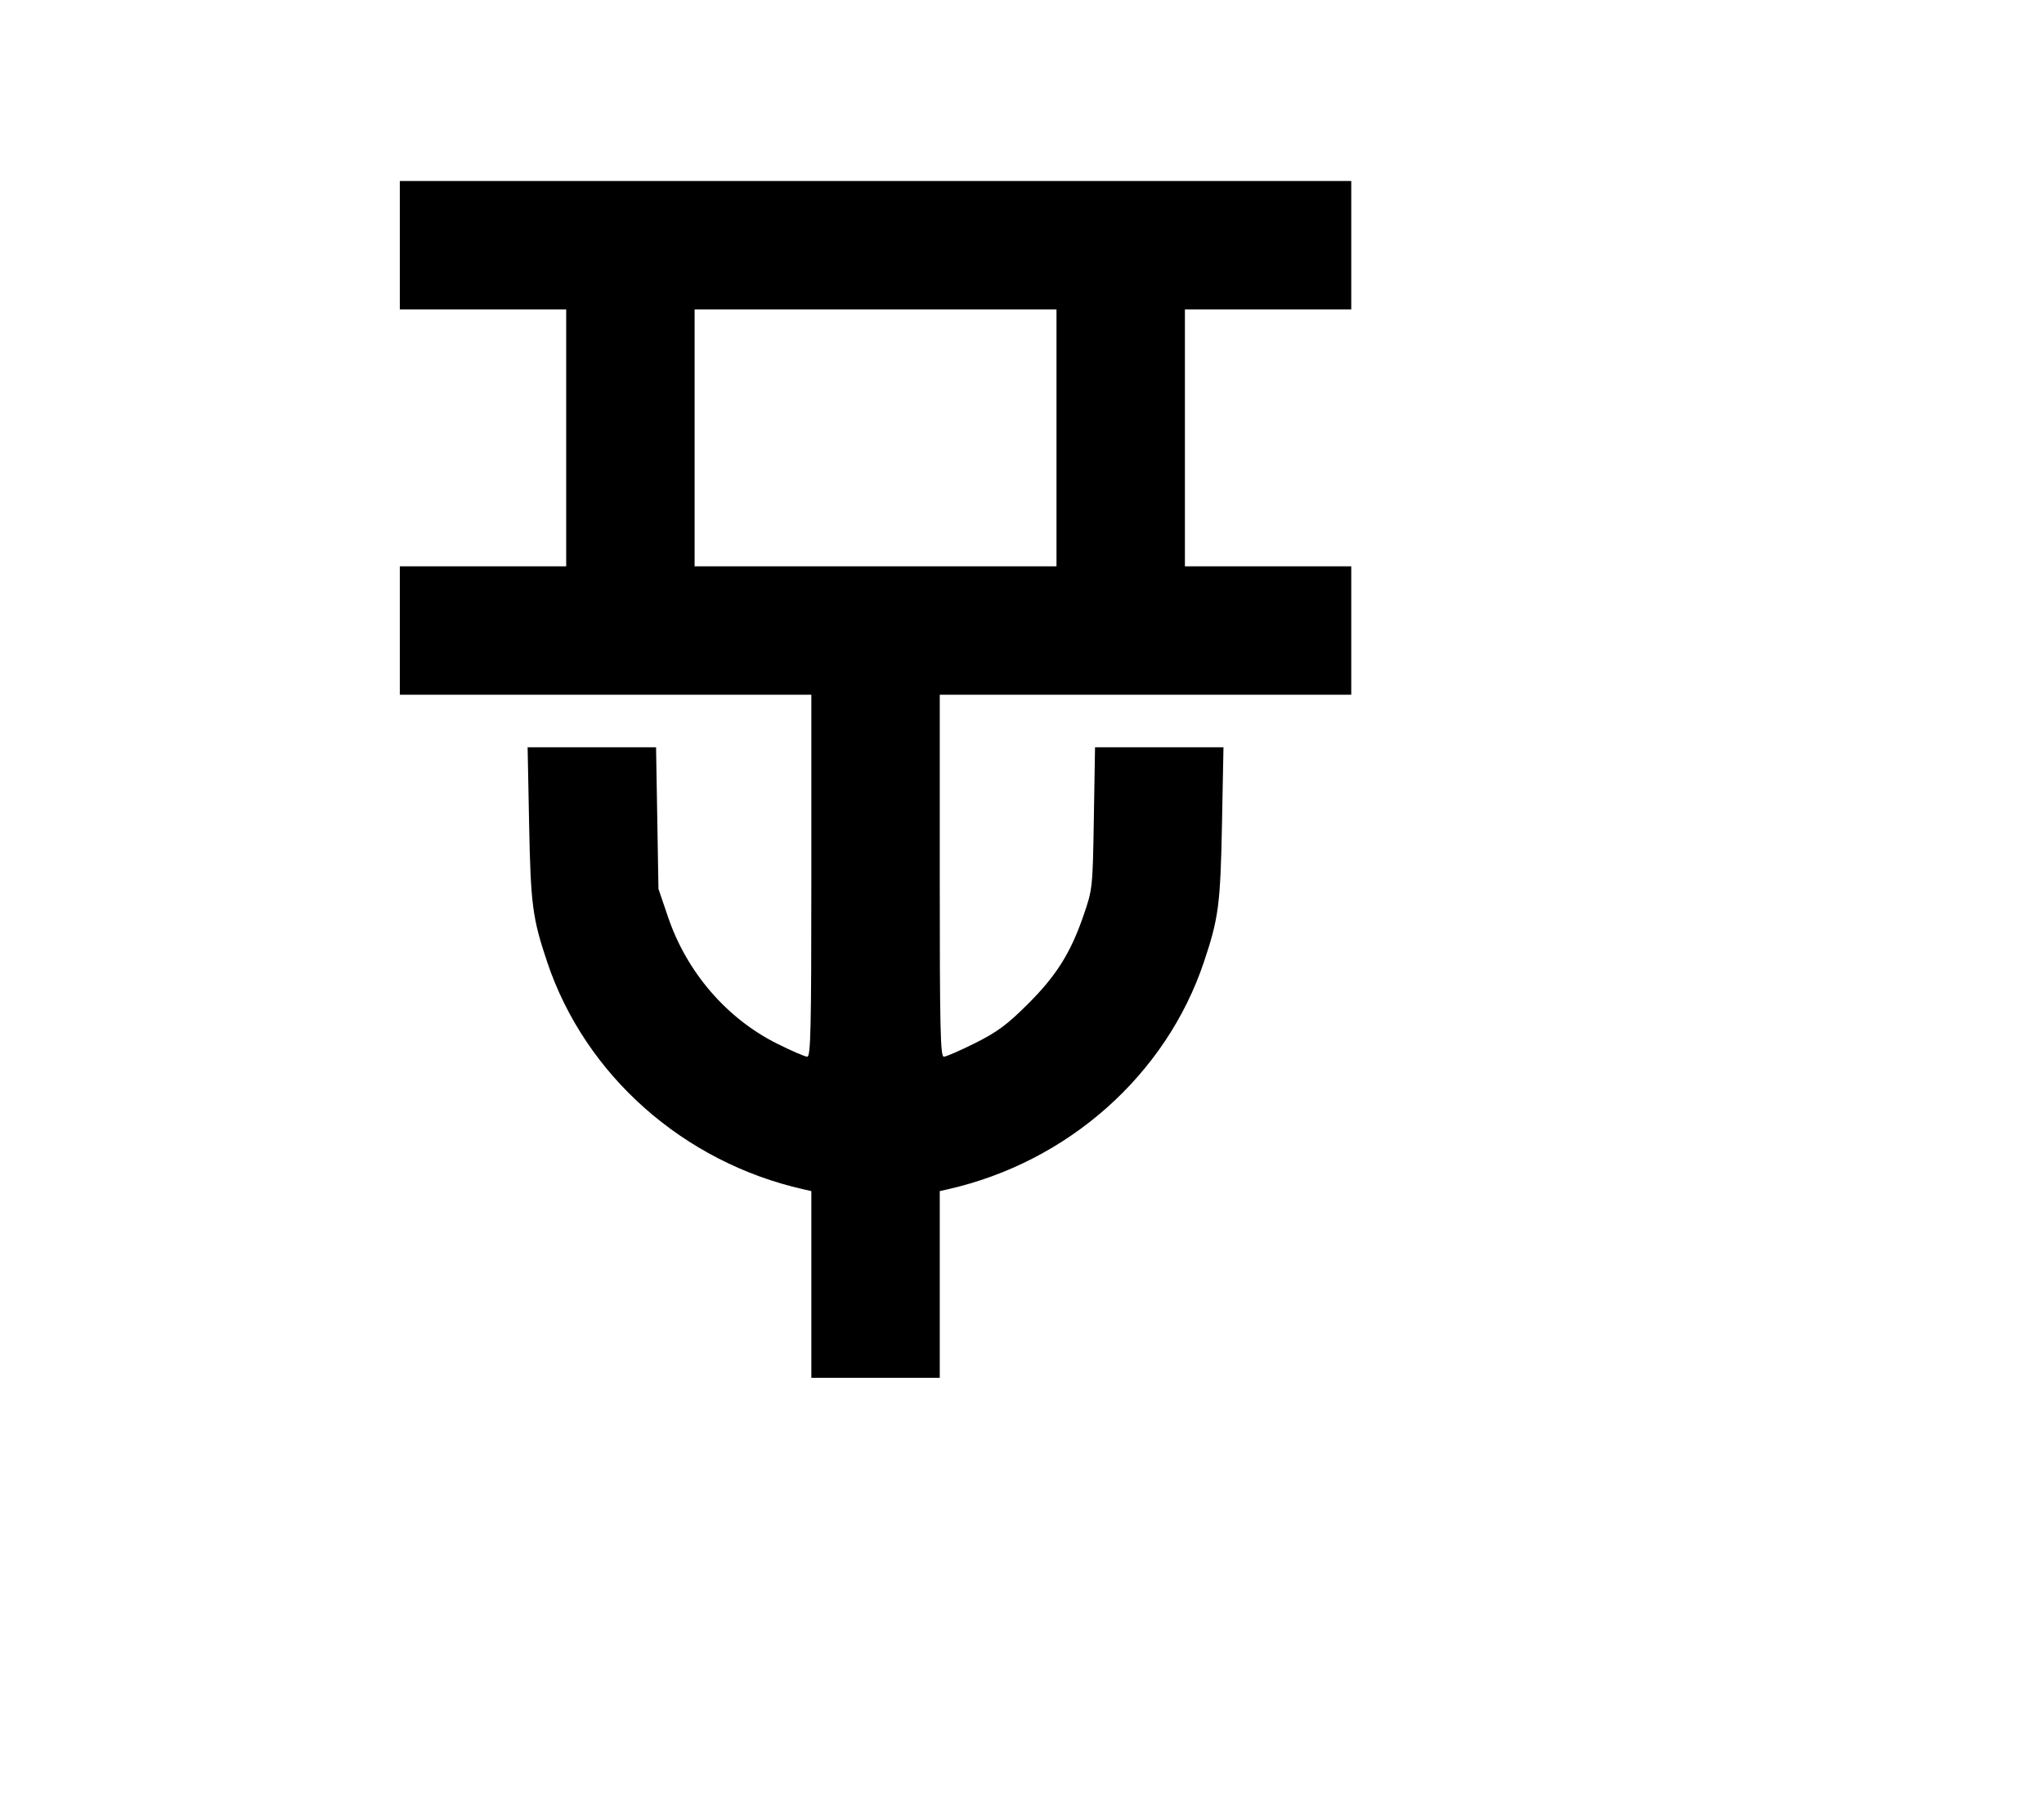
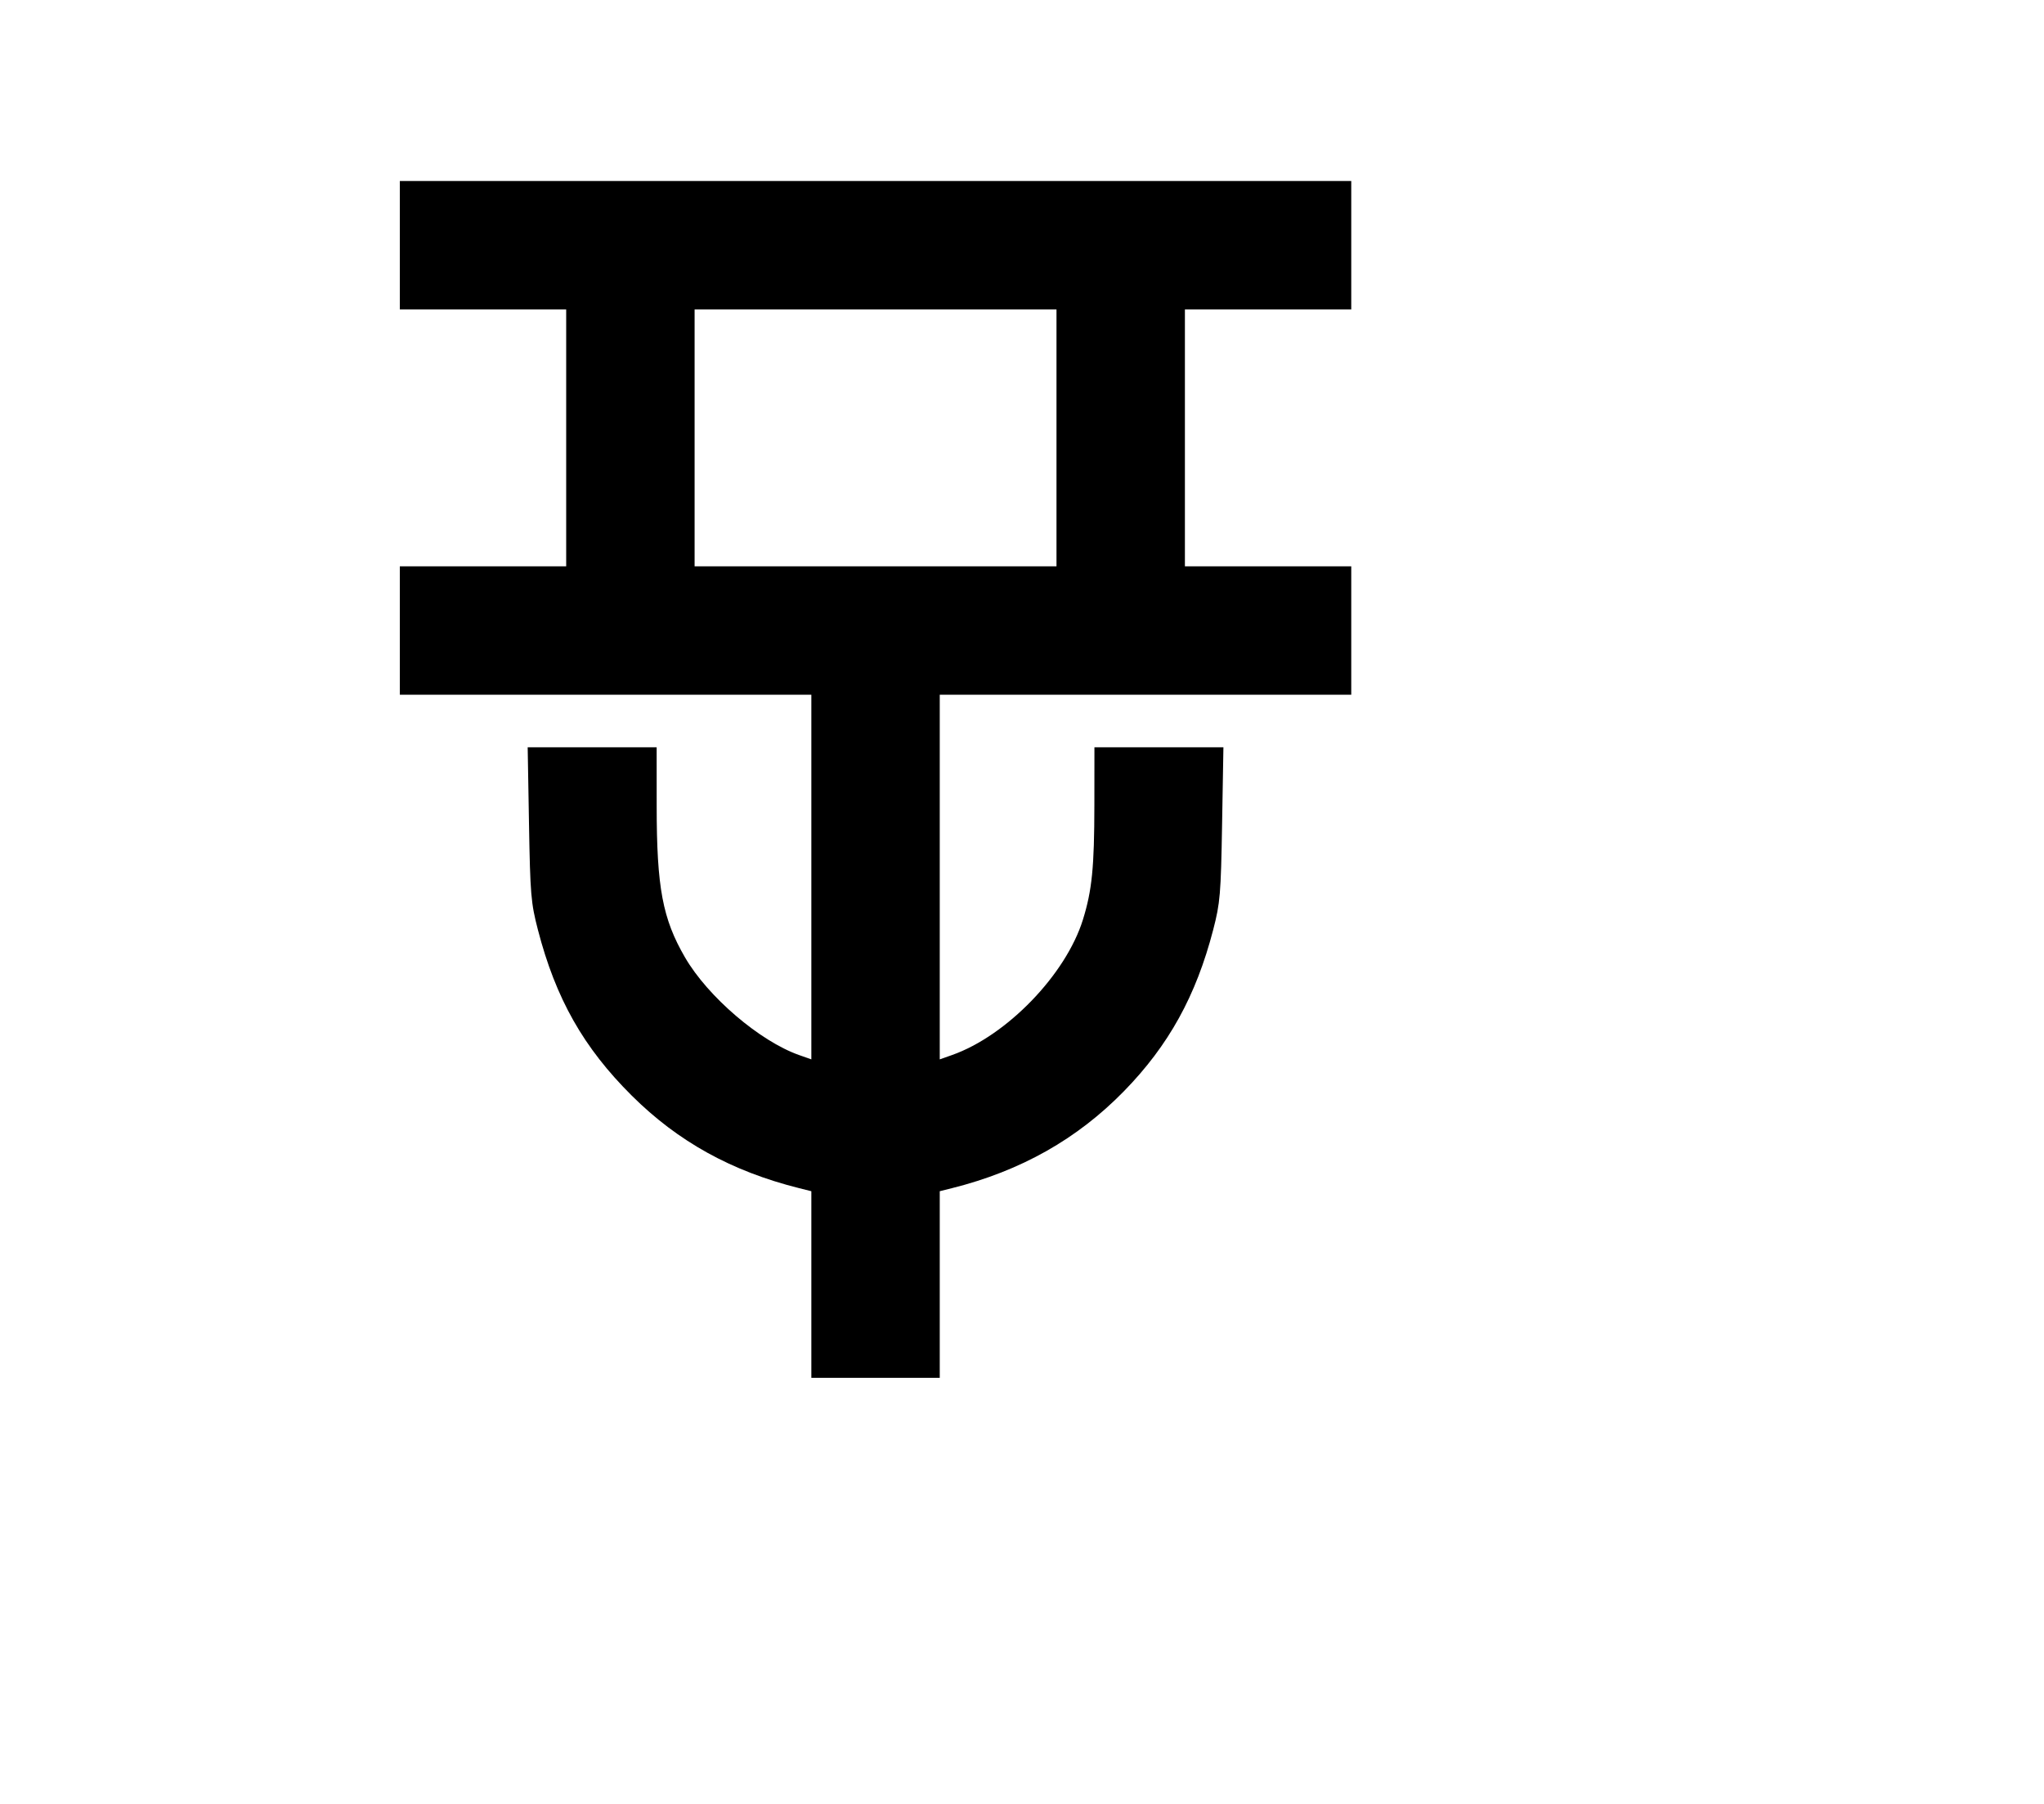
<svg xmlns="http://www.w3.org/2000/svg" width="136mm" height="120mm" version="1.1" viewBox="0 0 600 529.412">
-   <path d="M117.368 71.963 L 117.368 90.810 141.784 90.810 L 166.200 90.810 166.200 128.505 L 166.200 166.200 141.784 166.200 L 117.368 166.200 117.368 185.047 L 117.368 203.895 177.765 203.895 L 238.163 203.895 238.163 257.010 C 238.163 301.937,237.978 310.125,236.965 310.125 C 236.306 310.125,232.292 308.386,228.045 306.260 C 213.289 298.873,201.604 285.308,196.122 269.198 L 193.285 260.865 192.934 240.090 L 192.582 219.315 173.730 219.315 L 154.878 219.315 155.316 241.804 C 155.778 265.481,156.300 269.460,160.638 282.383 C 171.763 315.523,200.576 341.071,235.807 349.034 L 238.163 349.566 238.163 376.964 L 238.163 404.362 257.010 404.362 L 275.857 404.362 275.857 376.964 L 275.857 349.566 278.213 349.034 C 313.444 341.071,342.257 315.523,353.382 282.383 C 357.720 269.460,358.242 265.481,358.704 241.804 L 359.142 219.315 340.290 219.315 L 321.438 219.315 321.091 240.090 C 320.747 260.686,320.721 260.932,318.079 268.617 C 314.269 279.698,310.079 286.357,301.619 294.775 C 295.632 300.733,292.714 302.887,286.241 306.127 C 281.848 308.326,277.714 310.125,277.055 310.125 C 276.042 310.125,275.857 301.937,275.857 257.010 L 275.857 203.895 336.255 203.895 L 396.652 203.895 396.652 185.047 L 396.652 166.200 372.236 166.200 L 347.820 166.200 347.820 128.505 L 347.820 90.810 372.236 90.810 L 396.652 90.810 396.652 71.963 L 396.652 53.115 257.010 53.115 L 117.368 53.115 117.368 71.963 M310.125 128.505 L 310.125 166.200 257.010 166.200 L 203.895 166.200 203.895 128.505 L 203.895 90.810 257.010 90.810 L 310.125 90.810 310.125 128.505 " stroke="none" fill-rule="evenodd" fill="black" />
+   <path d="M117.368 71.963 L 117.368 90.810 141.784 90.810 L 166.200 90.810 166.200 128.505 L 166.200 166.200 141.784 166.200 L 117.368 166.200 117.368 185.047 L 117.368 203.895 177.765 203.895 L 238.163 203.895 238.163 257.400 L 238.163 310.906 234.563 309.636 C 223.026 305.566,207.800 292.538,201.088 280.993 C 194.495 269.655,192.773 260.484,192.764 236.663 L 192.757 219.315 173.827 219.315 L 154.896 219.315 155.284 241.804 C 155.642 262.517,155.848 264.968,157.894 272.859 C 163.143 293.099,171.279 307.468,185.477 321.570 C 199.045 335.047,214.746 343.728,234.522 348.687 L 238.163 349.600 238.163 376.981 L 238.163 404.362 257.010 404.362 L 275.857 404.362 275.857 376.981 L 275.857 349.600 279.498 348.687 C 299.651 343.633,316.218 334.286,329.958 320.214 C 343.057 306.800,351.098 292.249,356.126 272.859 C 358.172 264.968,358.378 262.517,358.736 241.804 L 359.124 219.315 340.193 219.315 L 321.262 219.315 321.246 236.235 C 321.227 254.547,320.553 261.306,317.888 269.887 C 312.879 286.021,295.529 303.965,279.457 309.636 L 275.857 310.906 275.857 257.400 L 275.857 203.895 336.255 203.895 L 396.652 203.895 396.652 185.047 L 396.652 166.200 372.236 166.200 L 347.820 166.200 347.820 128.505 L 347.820 90.810 372.236 90.810 L 396.652 90.810 396.652 71.963 L 396.652 53.115 257.010 53.115 L 117.368 53.115 117.368 71.963 M310.125 128.505 L 310.125 166.200 257.010 166.200 L 203.895 166.200 203.895 128.505 L 203.895 90.810 257.010 90.810 L 310.125 90.810 310.125 128.505 " stroke="none" fill-rule="evenodd" fill="black" />
</svg>
